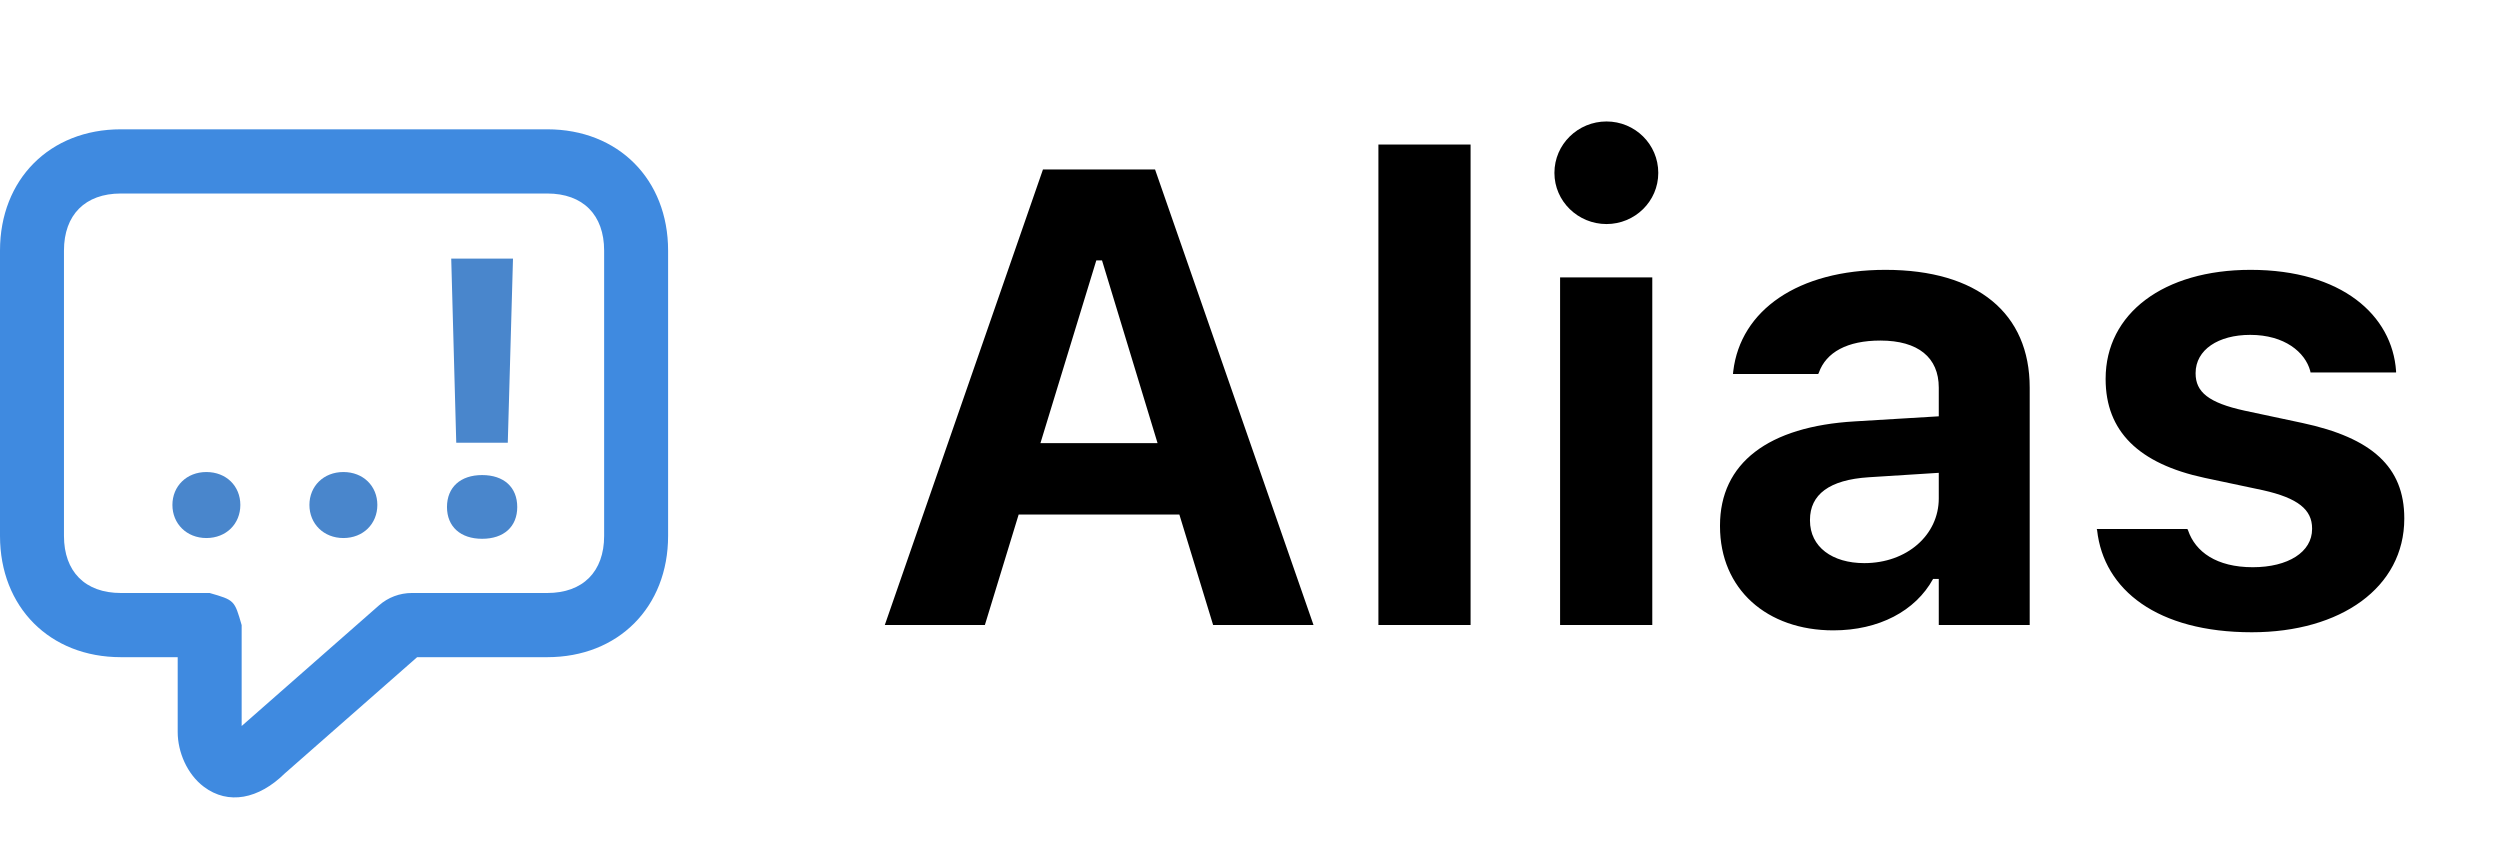
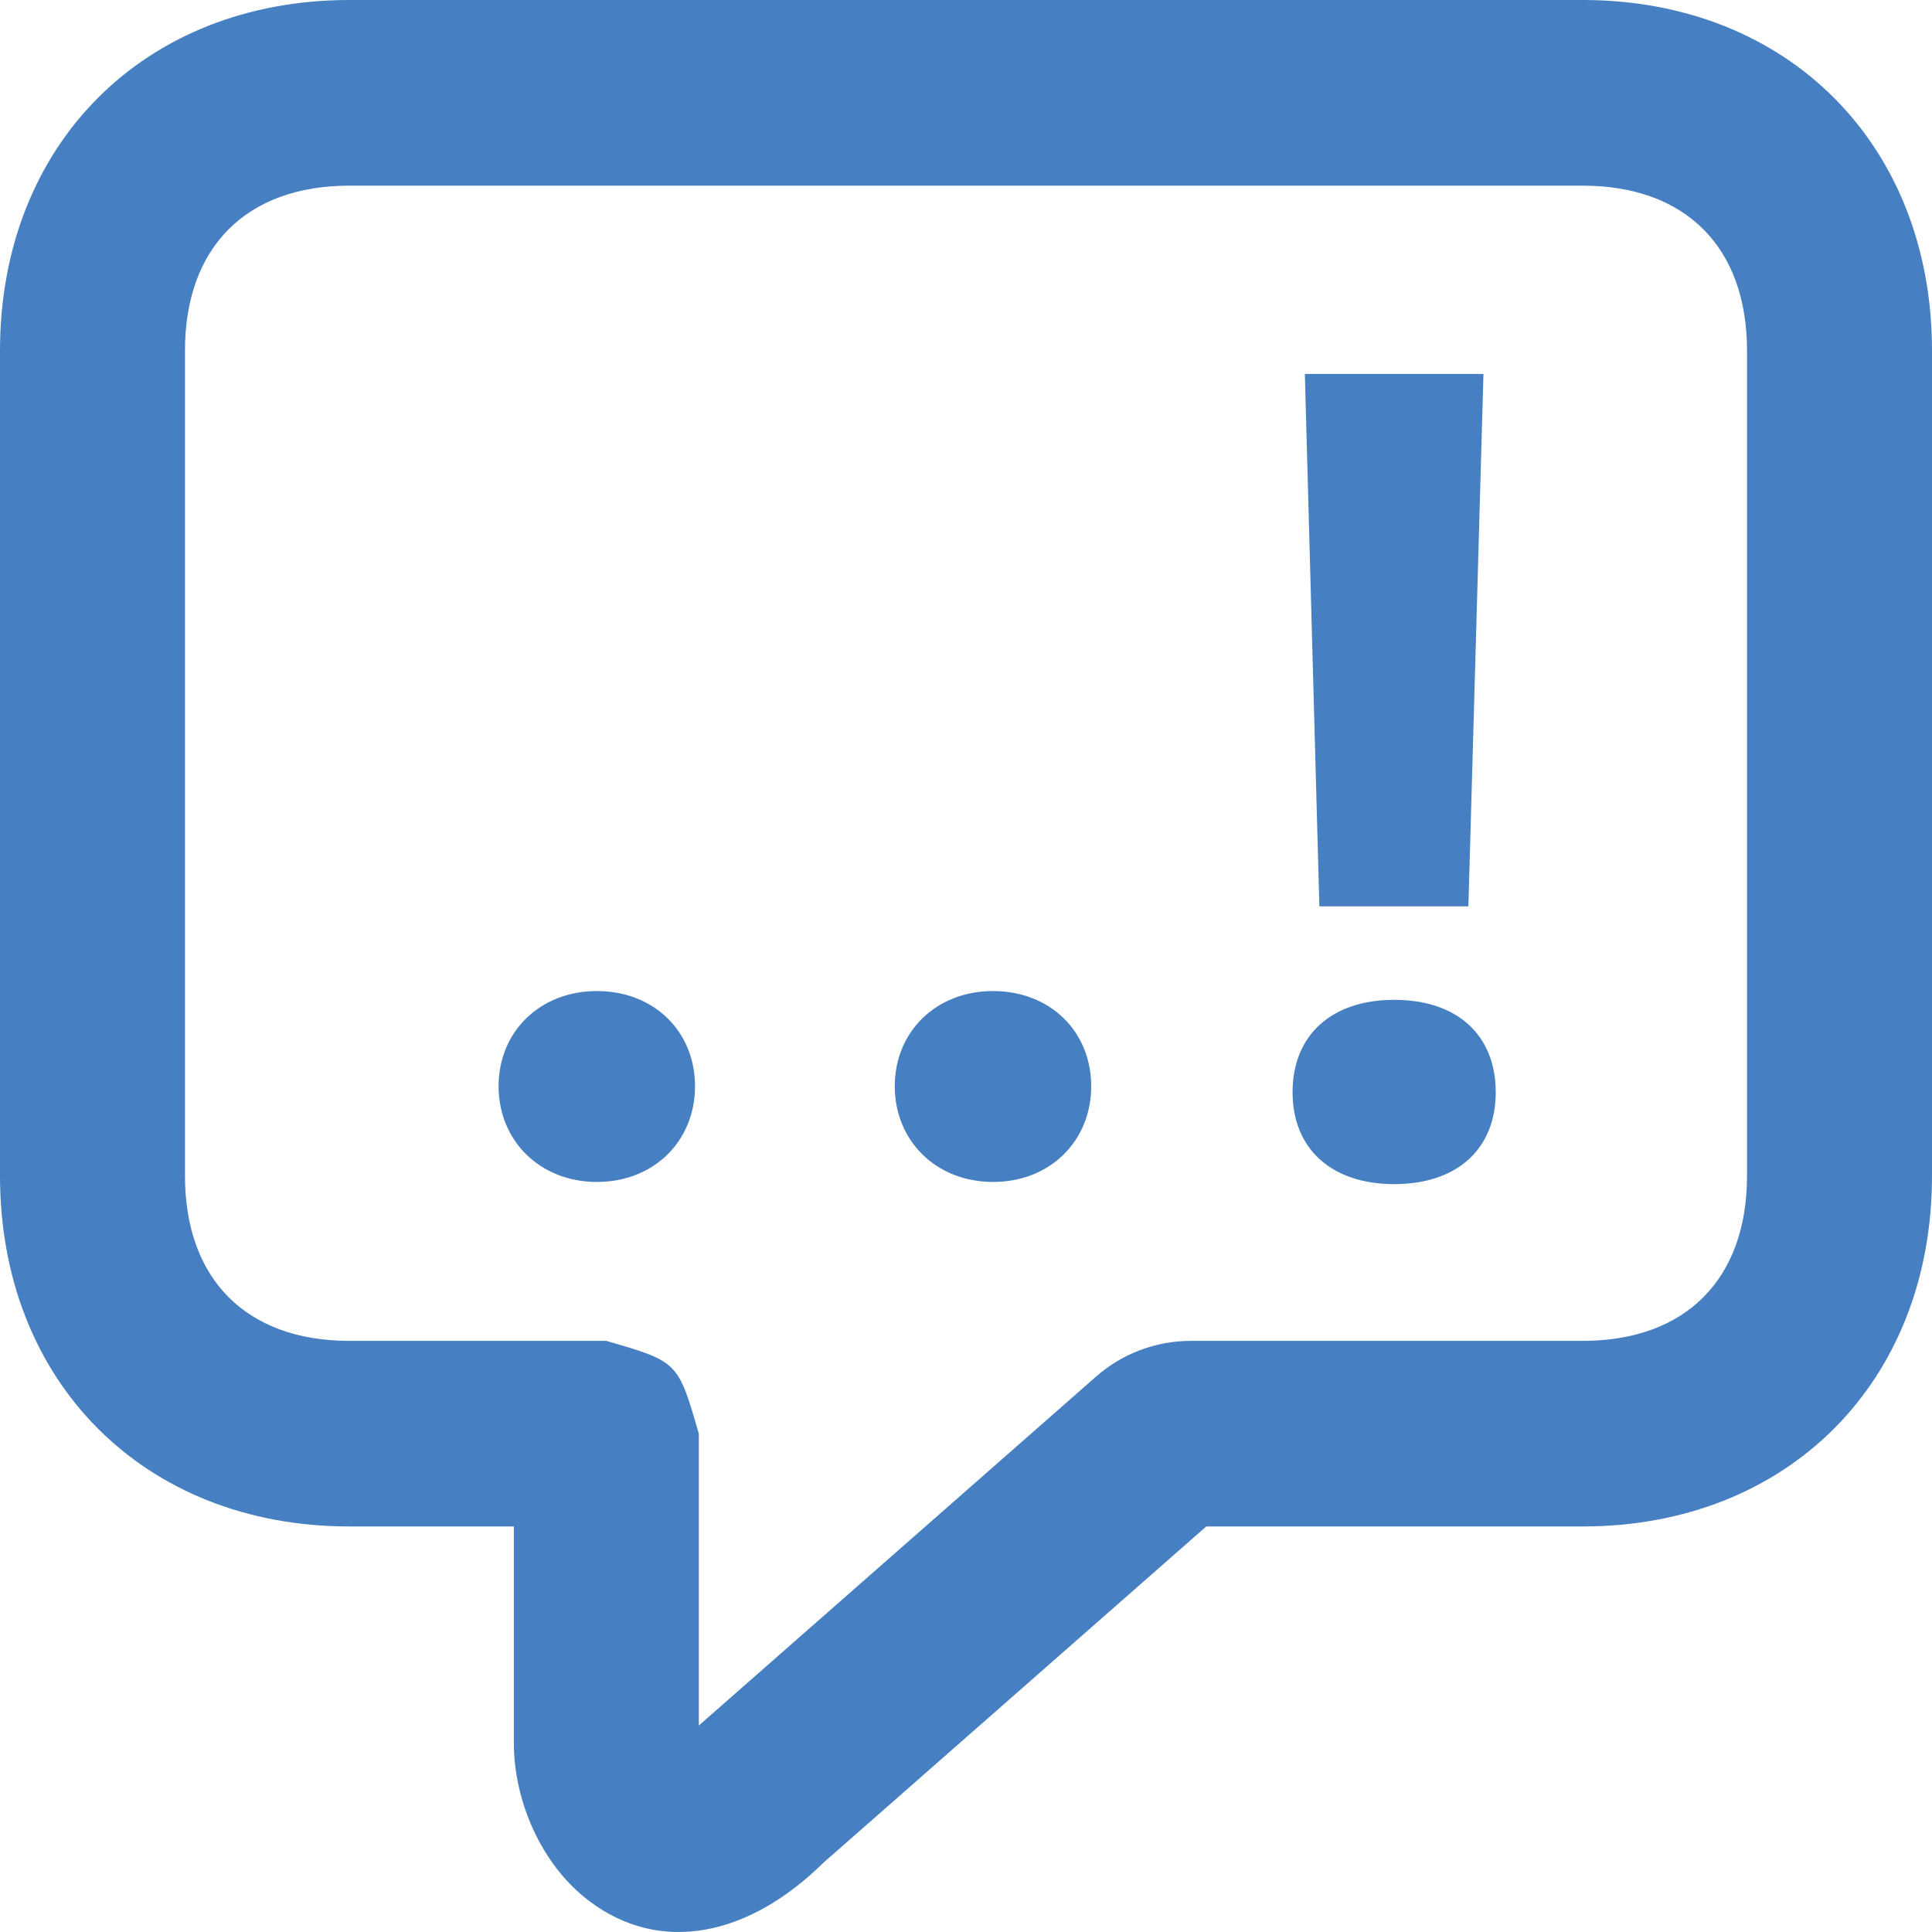
- <svg xmlns="http://www.w3.org/2000/svg" width="116" height="40" viewBox="0 0 116 40" fill="none">
-   <path d="M41.055 29H45.698L47.266 23.873H54.722L56.289 29H60.947L53.594 7.862H48.394L41.055 29ZM50.869 12.081H51.133L53.711 20.562H48.276L50.869 12.081ZM63.958 29H68.235V6.705H63.958V29ZM74.542 10.396C75.86 10.396 76.944 9.342 76.944 8.023C76.944 6.69 75.86 5.636 74.542 5.636C73.223 5.636 72.125 6.69 72.125 8.023C72.125 9.342 73.223 10.396 74.542 10.396ZM72.388 29H76.666V12.872H72.388V29ZM85.067 29.249C87.176 29.249 88.875 28.355 89.696 26.861H89.959V29H94.178V17.984C94.178 14.542 91.761 12.521 87.484 12.521C83.426 12.521 80.76 14.396 80.423 17.223L80.409 17.355H84.364L84.393 17.296C84.73 16.344 85.711 15.802 87.249 15.802C89.007 15.802 89.959 16.593 89.959 17.984V19.317L86.063 19.552C82.049 19.786 79.808 21.485 79.808 24.386V24.415C79.808 27.345 81.991 29.249 85.067 29.249ZM83.983 24.151V24.122C83.983 22.95 84.876 22.262 86.707 22.145L89.959 21.939V23.126C89.959 24.825 88.48 26.129 86.502 26.129C85.023 26.129 83.983 25.382 83.983 24.151ZM104.484 29.337C108.614 29.337 111.559 27.257 111.559 24.064V24.049C111.559 21.661 110.05 20.314 106.827 19.625L104.147 19.054C102.477 18.688 101.876 18.189 101.876 17.325V17.311C101.876 16.227 102.931 15.538 104.41 15.538C106.007 15.538 106.959 16.344 107.194 17.208L107.208 17.281H111.178V17.223C111.002 14.63 108.658 12.521 104.425 12.521C100.397 12.521 97.701 14.542 97.701 17.574V17.589C97.701 20.006 99.225 21.515 102.301 22.174L104.996 22.745C106.637 23.111 107.281 23.653 107.281 24.518V24.547C107.281 25.616 106.168 26.319 104.528 26.319C102.843 26.319 101.862 25.602 101.525 24.605L101.495 24.547H97.291L97.306 24.605C97.614 27.374 100.104 29.337 104.484 29.337Z" fill="black" />
-   <path d="M17.587 28.088C18.008 27.718 18.549 27.515 19.108 27.515H25.394C27.047 27.515 28.032 26.526 28.032 24.866V11.627C28.032 9.967 27.047 8.979 25.394 8.979H5.606C3.953 8.979 2.968 9.967 2.968 11.627V24.866C2.968 26.526 3.953 27.515 5.606 27.515H9.727C10.88 27.848 10.88 27.848 11.213 29.006V33.687L17.587 28.088ZM9.457 36.505C8.678 35.919 8.245 34.886 8.245 33.969V30.493H5.606C2.313 30.493 0 28.172 0 24.866V11.627C0 8.322 2.313 6 5.606 6H25.394C28.687 6 31 8.322 31 11.627V24.866C31 28.172 28.687 30.493 25.394 30.493H19.355L13.214 35.887C12.005 37.077 10.593 37.361 9.457 36.505Z" fill="#3F8AE0" />
-   <path d="M9.576 24.965C10.499 24.965 11.152 24.303 11.152 23.429C11.152 22.555 10.499 21.902 9.576 21.902C8.663 21.902 8 22.555 8 23.429C8 24.303 8.663 24.965 9.576 24.965Z" fill="#4986CC" />
-   <path d="M15.933 24.965C16.855 24.965 17.509 24.303 17.509 23.429C17.509 22.555 16.855 21.902 15.933 21.902C15.019 21.902 14.357 22.555 14.357 23.429C14.357 24.303 15.019 24.965 15.933 24.965Z" fill="#4986CC" />
-   <path d="M21.17 20.543H23.561L23.803 12H20.937L21.17 20.543ZM22.37 25C23.382 25 24 24.435 24 23.526C24 22.608 23.382 22.043 22.37 22.043C21.367 22.043 20.74 22.608 20.74 23.526C20.74 24.435 21.367 25 22.37 25Z" fill="#4986CC" />
+ <svg xmlns="http://www.w3.org/2000/svg" width="31" height="31" viewBox="0 0 31 31">
+   <path d="M17.587 22.088C18.008 21.718 18.549 21.515 19.108 21.515H25.394C27.047 21.515 28.032 20.526 28.032 18.866V5.627C28.032 3.967 27.047 2.979 25.394 2.979H5.606C3.953 2.979 2.968 3.967 2.968 5.627V18.866C2.968 20.526 3.953 21.515 5.606 21.515H9.727C10.88 21.848 10.88 21.848 11.213 23.006V27.687L17.587 22.088ZM9.457 30.505C8.678 29.919 8.245 28.886 8.245 27.969V24.493H5.606C2.313 24.493 0 22.172 0 18.866V5.627C0 2.322 2.313 0 5.606 0H25.394C28.687 0 31 2.322 31 5.627V18.866C31 22.172 28.687 24.493 25.394 24.493H19.355L13.214 29.887C12.005 31.077 10.593 31.361 9.457 30.505Z" fill="#4680c2" />
+   <path d="M9.576 18.965C10.499 18.965 11.152 18.303 11.152 17.429C11.152 16.555 10.499 15.902 9.576 15.902C8.663 15.902 8 16.555 8 17.429C8 18.303 8.663 18.965 9.576 18.965Z" fill="#4680c2" />
+   <path d="M15.933 18.965C16.855 18.965 17.509 18.303 17.509 17.429C17.509 16.555 16.855 15.902 15.933 15.902C15.019 15.902 14.357 16.555 14.357 17.429C14.357 18.303 15.019 18.965 15.933 18.965Z" fill="#4680c2" />
+   <path d="M21.17 14.543H23.561L23.803 6H20.937L21.17 14.543ZM22.37 19C23.382 19 24 18.435 24 17.526C24 16.608 23.382 16.043 22.37 16.043C21.367 16.043 20.74 16.608 20.74 17.526C20.74 18.435 21.367 19 22.37 19Z" fill="#4680c2" />
</svg>
